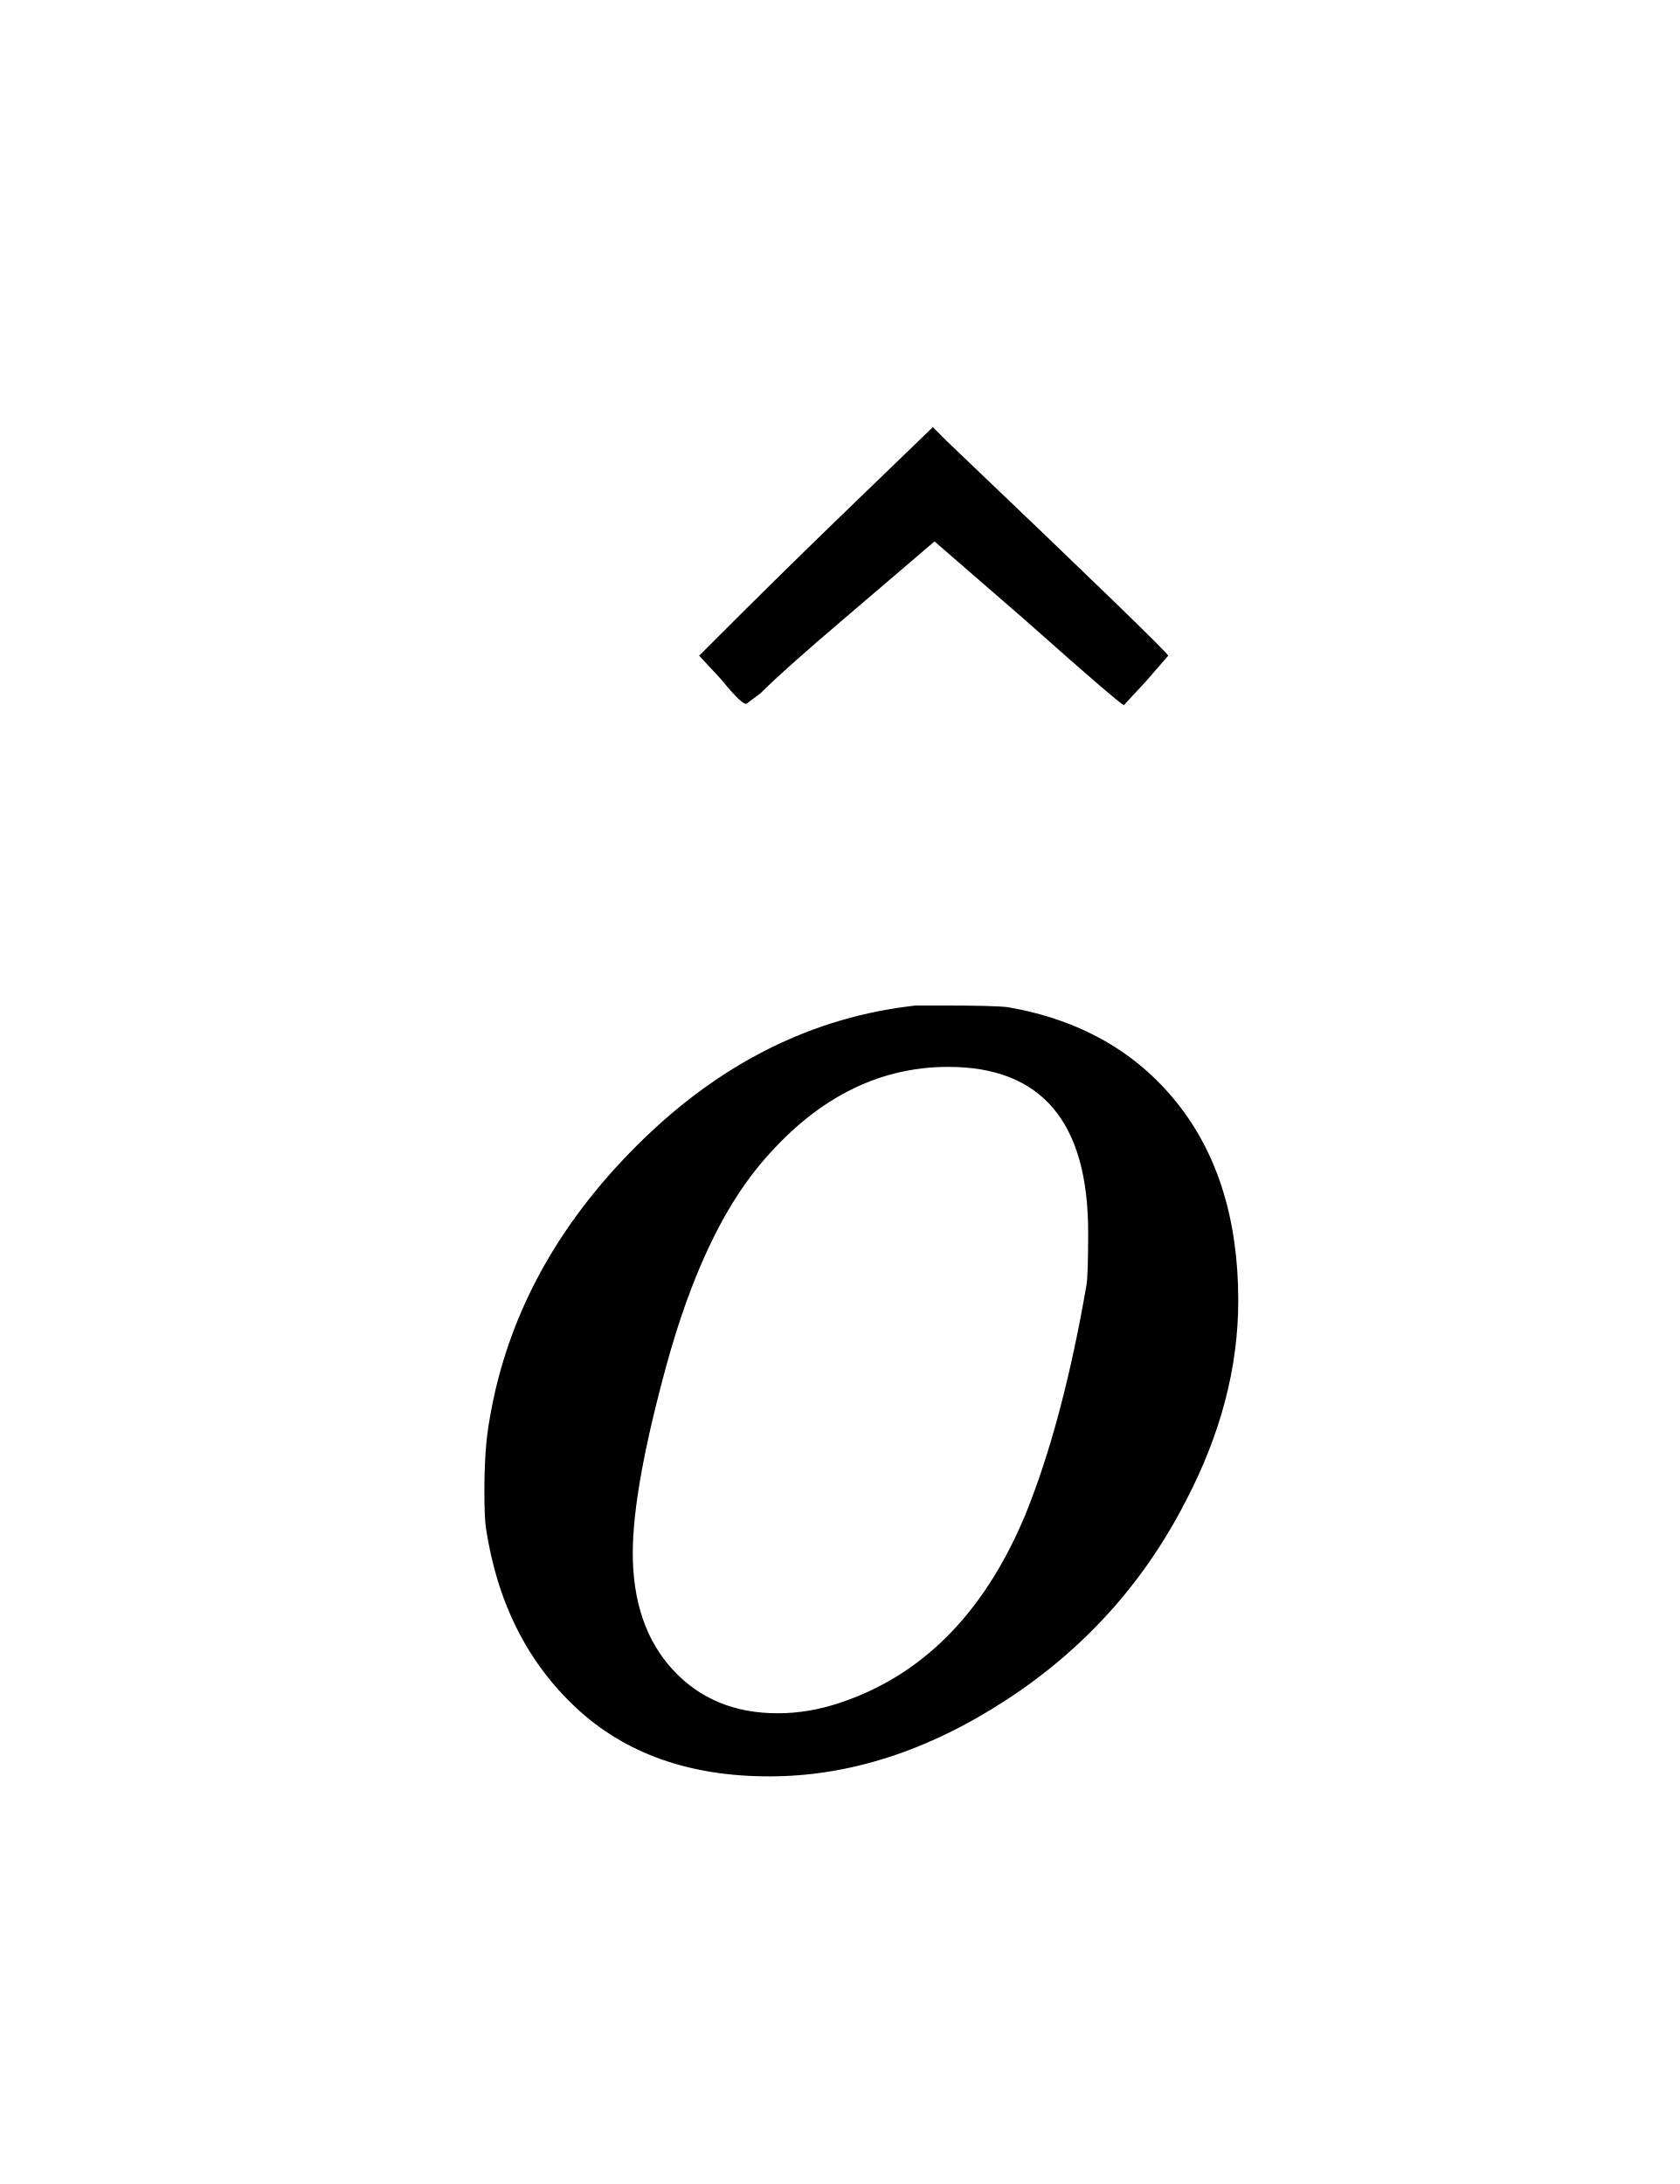
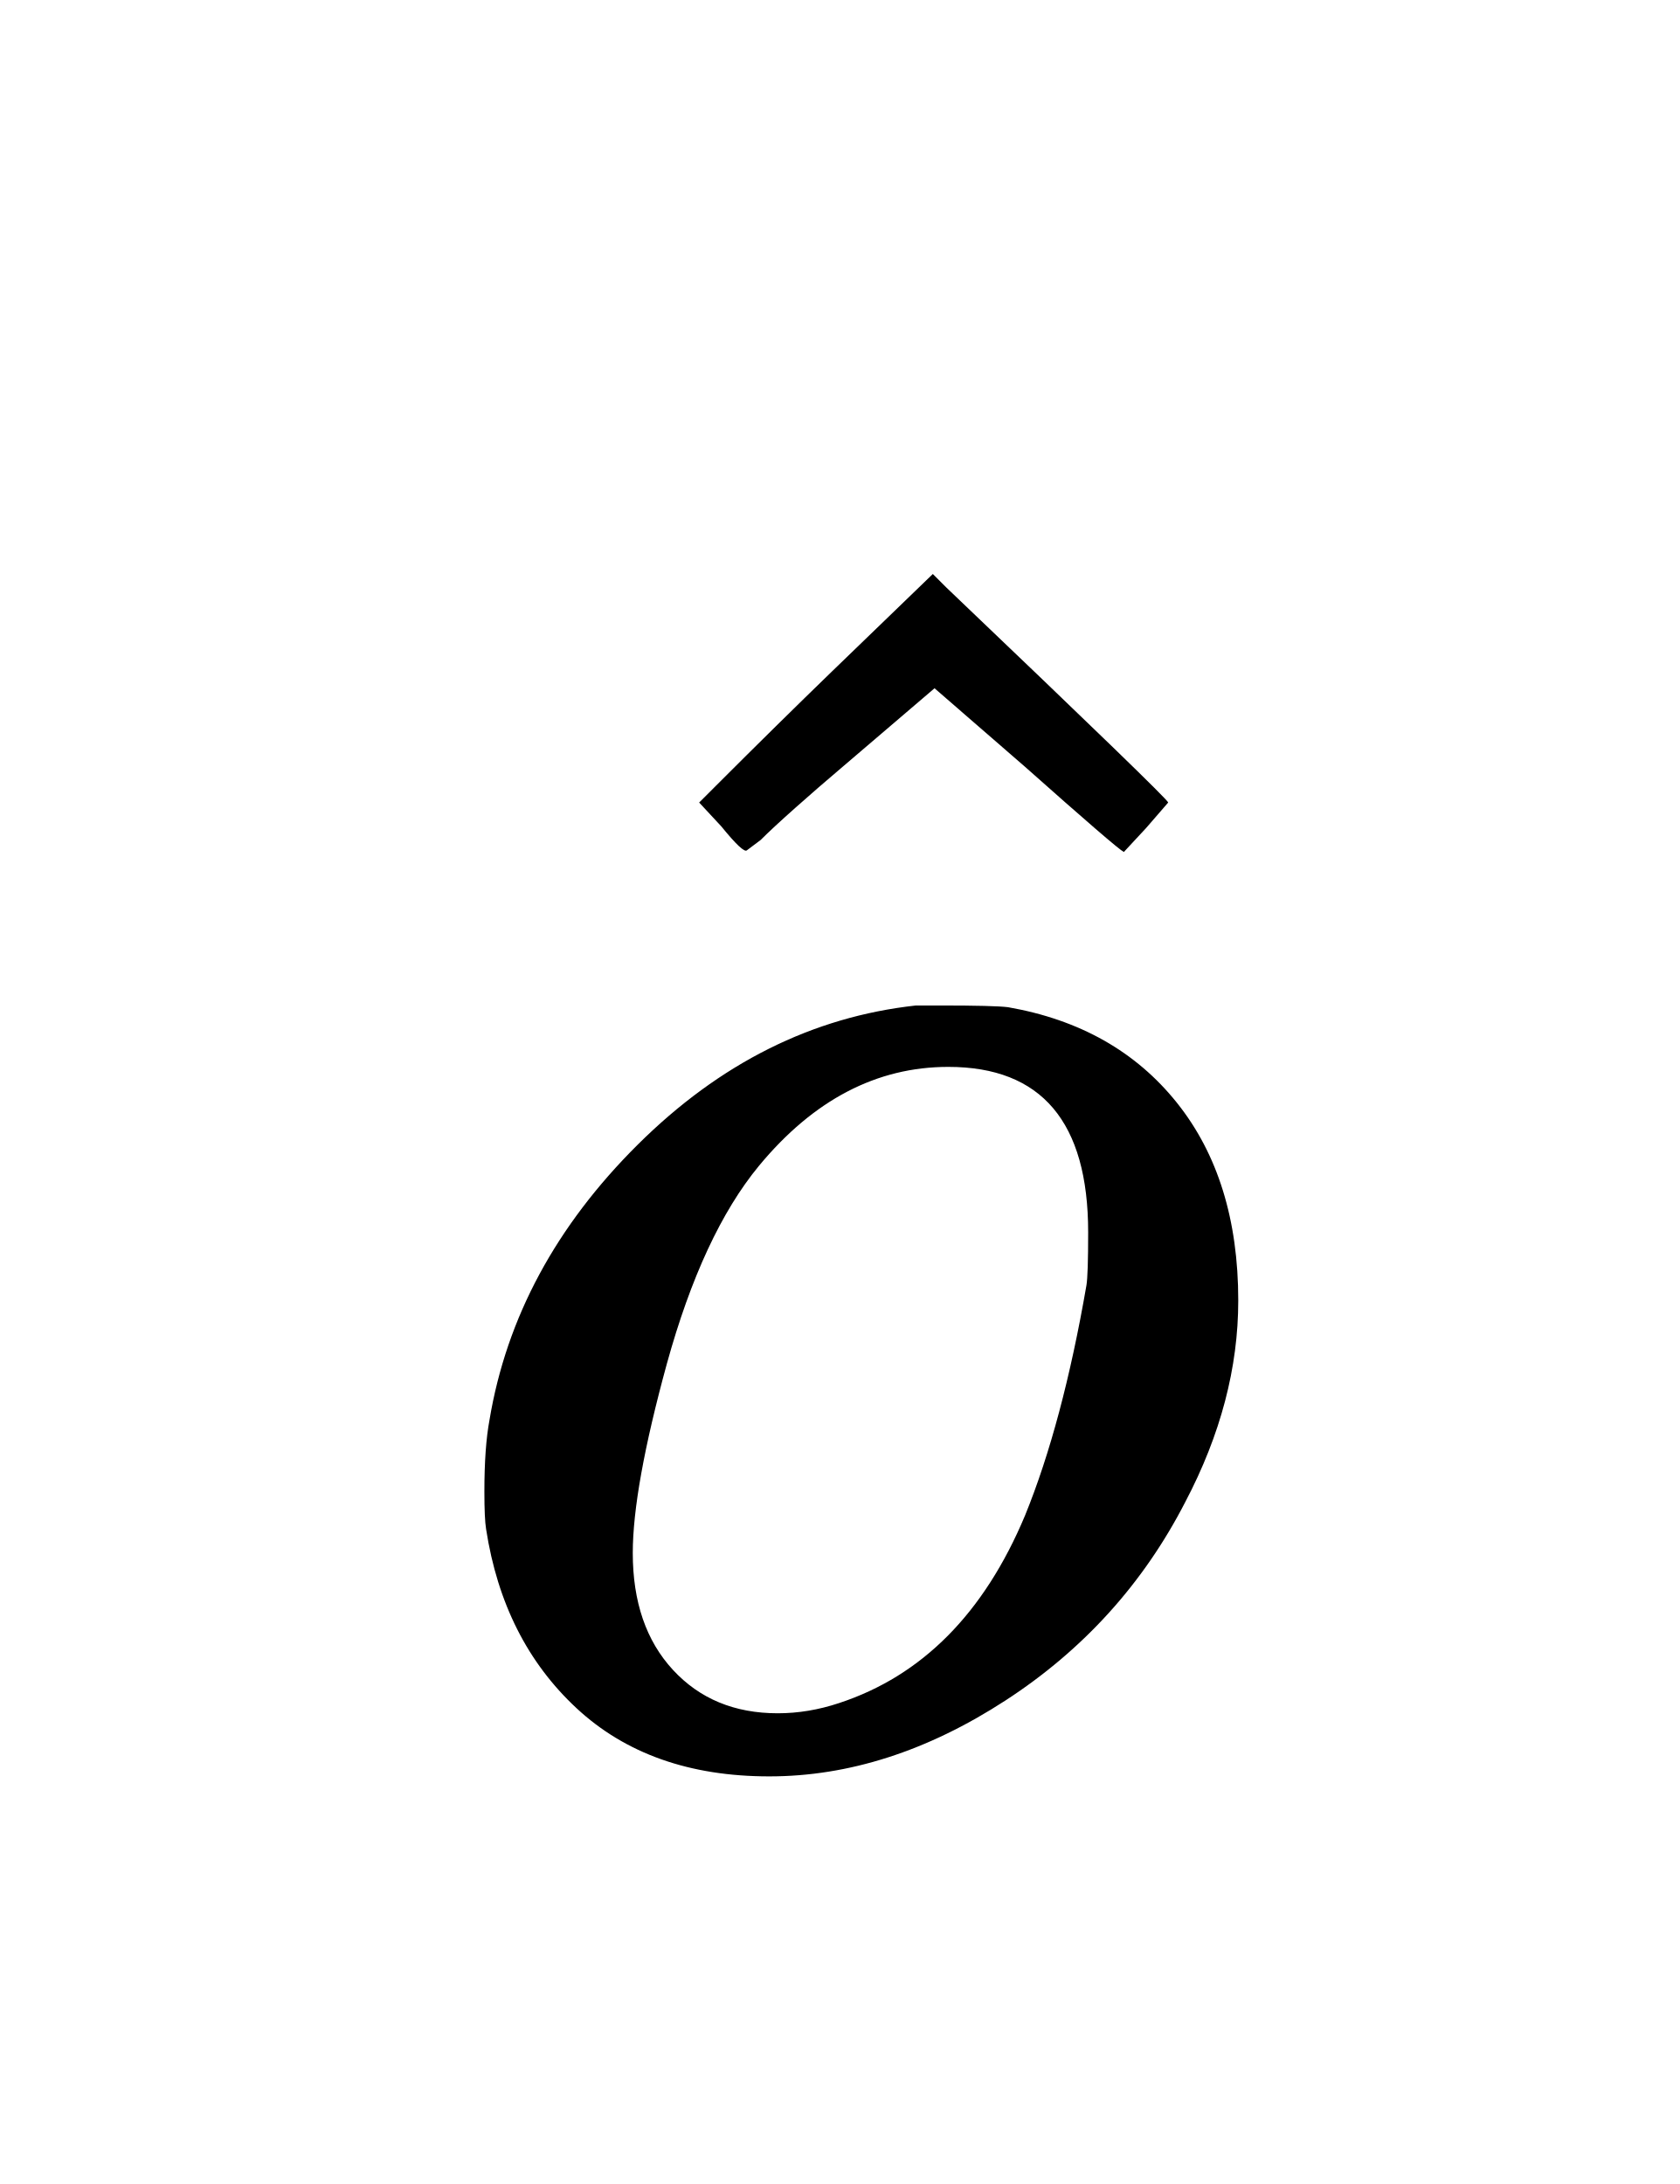
<svg xmlns="http://www.w3.org/2000/svg" viewBox="0 0 39.389 51.222" width="39.389" height="51.222">
  <path d="M21.48 23.582 L22.04 23.582 Q23.32 23.582 23.64 23.622 Q26.16 24.062 27.6 25.862 Q29.04 27.662 29.04 30.502 Q29.04 32.862 27.8 35.222 Q26.32 38.102 23.58 39.882 Q20.84 41.662 18.04 41.662 Q15.24 41.662 13.52 40.062 Q11.8 38.462 11.4 35.862 Q11.36 35.622 11.36 34.982 Q11.36 33.942 11.48 33.302 Q12.08 29.702 14.96 26.842 Q17.84 23.982 21.48 23.582 L21.48 23.582 Z M14.84 36.422 Q14.84 38.142 15.78 39.162 Q16.72 40.182 18.24 40.182 Q18.96 40.182 19.68 39.942 Q22.6 38.982 24.04 35.542 Q24.92 33.382 25.48 30.142 Q25.52 29.902 25.52 28.902 Q25.52 25.022 22.24 25.022 Q19.72 25.022 17.8 27.342 Q16.48 28.942 15.64 31.982 Q14.84 34.902 14.84 36.422 L14.84 36.422 Z" fill="rgba(0,0,0,1)" fill-rule="evenodd" stroke="none" />
-   <path d="M19.517 12.298 L21.877 10.018 L22.197 10.338 Q27.397 15.298 27.397 15.378 Q27.157 15.658 26.877 15.978 L26.357 16.538 Q26.197 16.458 24.037 14.538 L21.917 12.698 L19.717 14.578 Q19.197 15.018 18.657 15.498 Q18.117 15.978 17.837 16.258 L17.517 16.498 Q17.437 16.578 16.917 15.938 L16.397 15.378 L16.797 14.978 Q18.237 13.538 19.517 12.298 L19.517 12.298 Z" fill="rgba(0,0,0,1)" fill-rule="evenodd" stroke="none" />
+   <path d="M19.517 15.742 L21.877 13.462 L22.197 13.782 Q27.397 18.742 27.397 18.822 Q27.157 19.102 26.877 19.422 L26.357 19.982 Q26.197 19.902 24.037 17.982 L21.917 16.142 L19.717 18.022 Q19.197 18.462 18.657 18.942 Q18.117 19.422 17.837 19.702 L17.517 19.942 Q17.437 20.022 16.917 19.382 L16.397 18.822 L16.797 18.422 Q18.237 16.982 19.517 15.742 L19.517 15.742 Z" fill="rgba(0,0,0,1)" fill-rule="evenodd" stroke="none" />
</svg>
